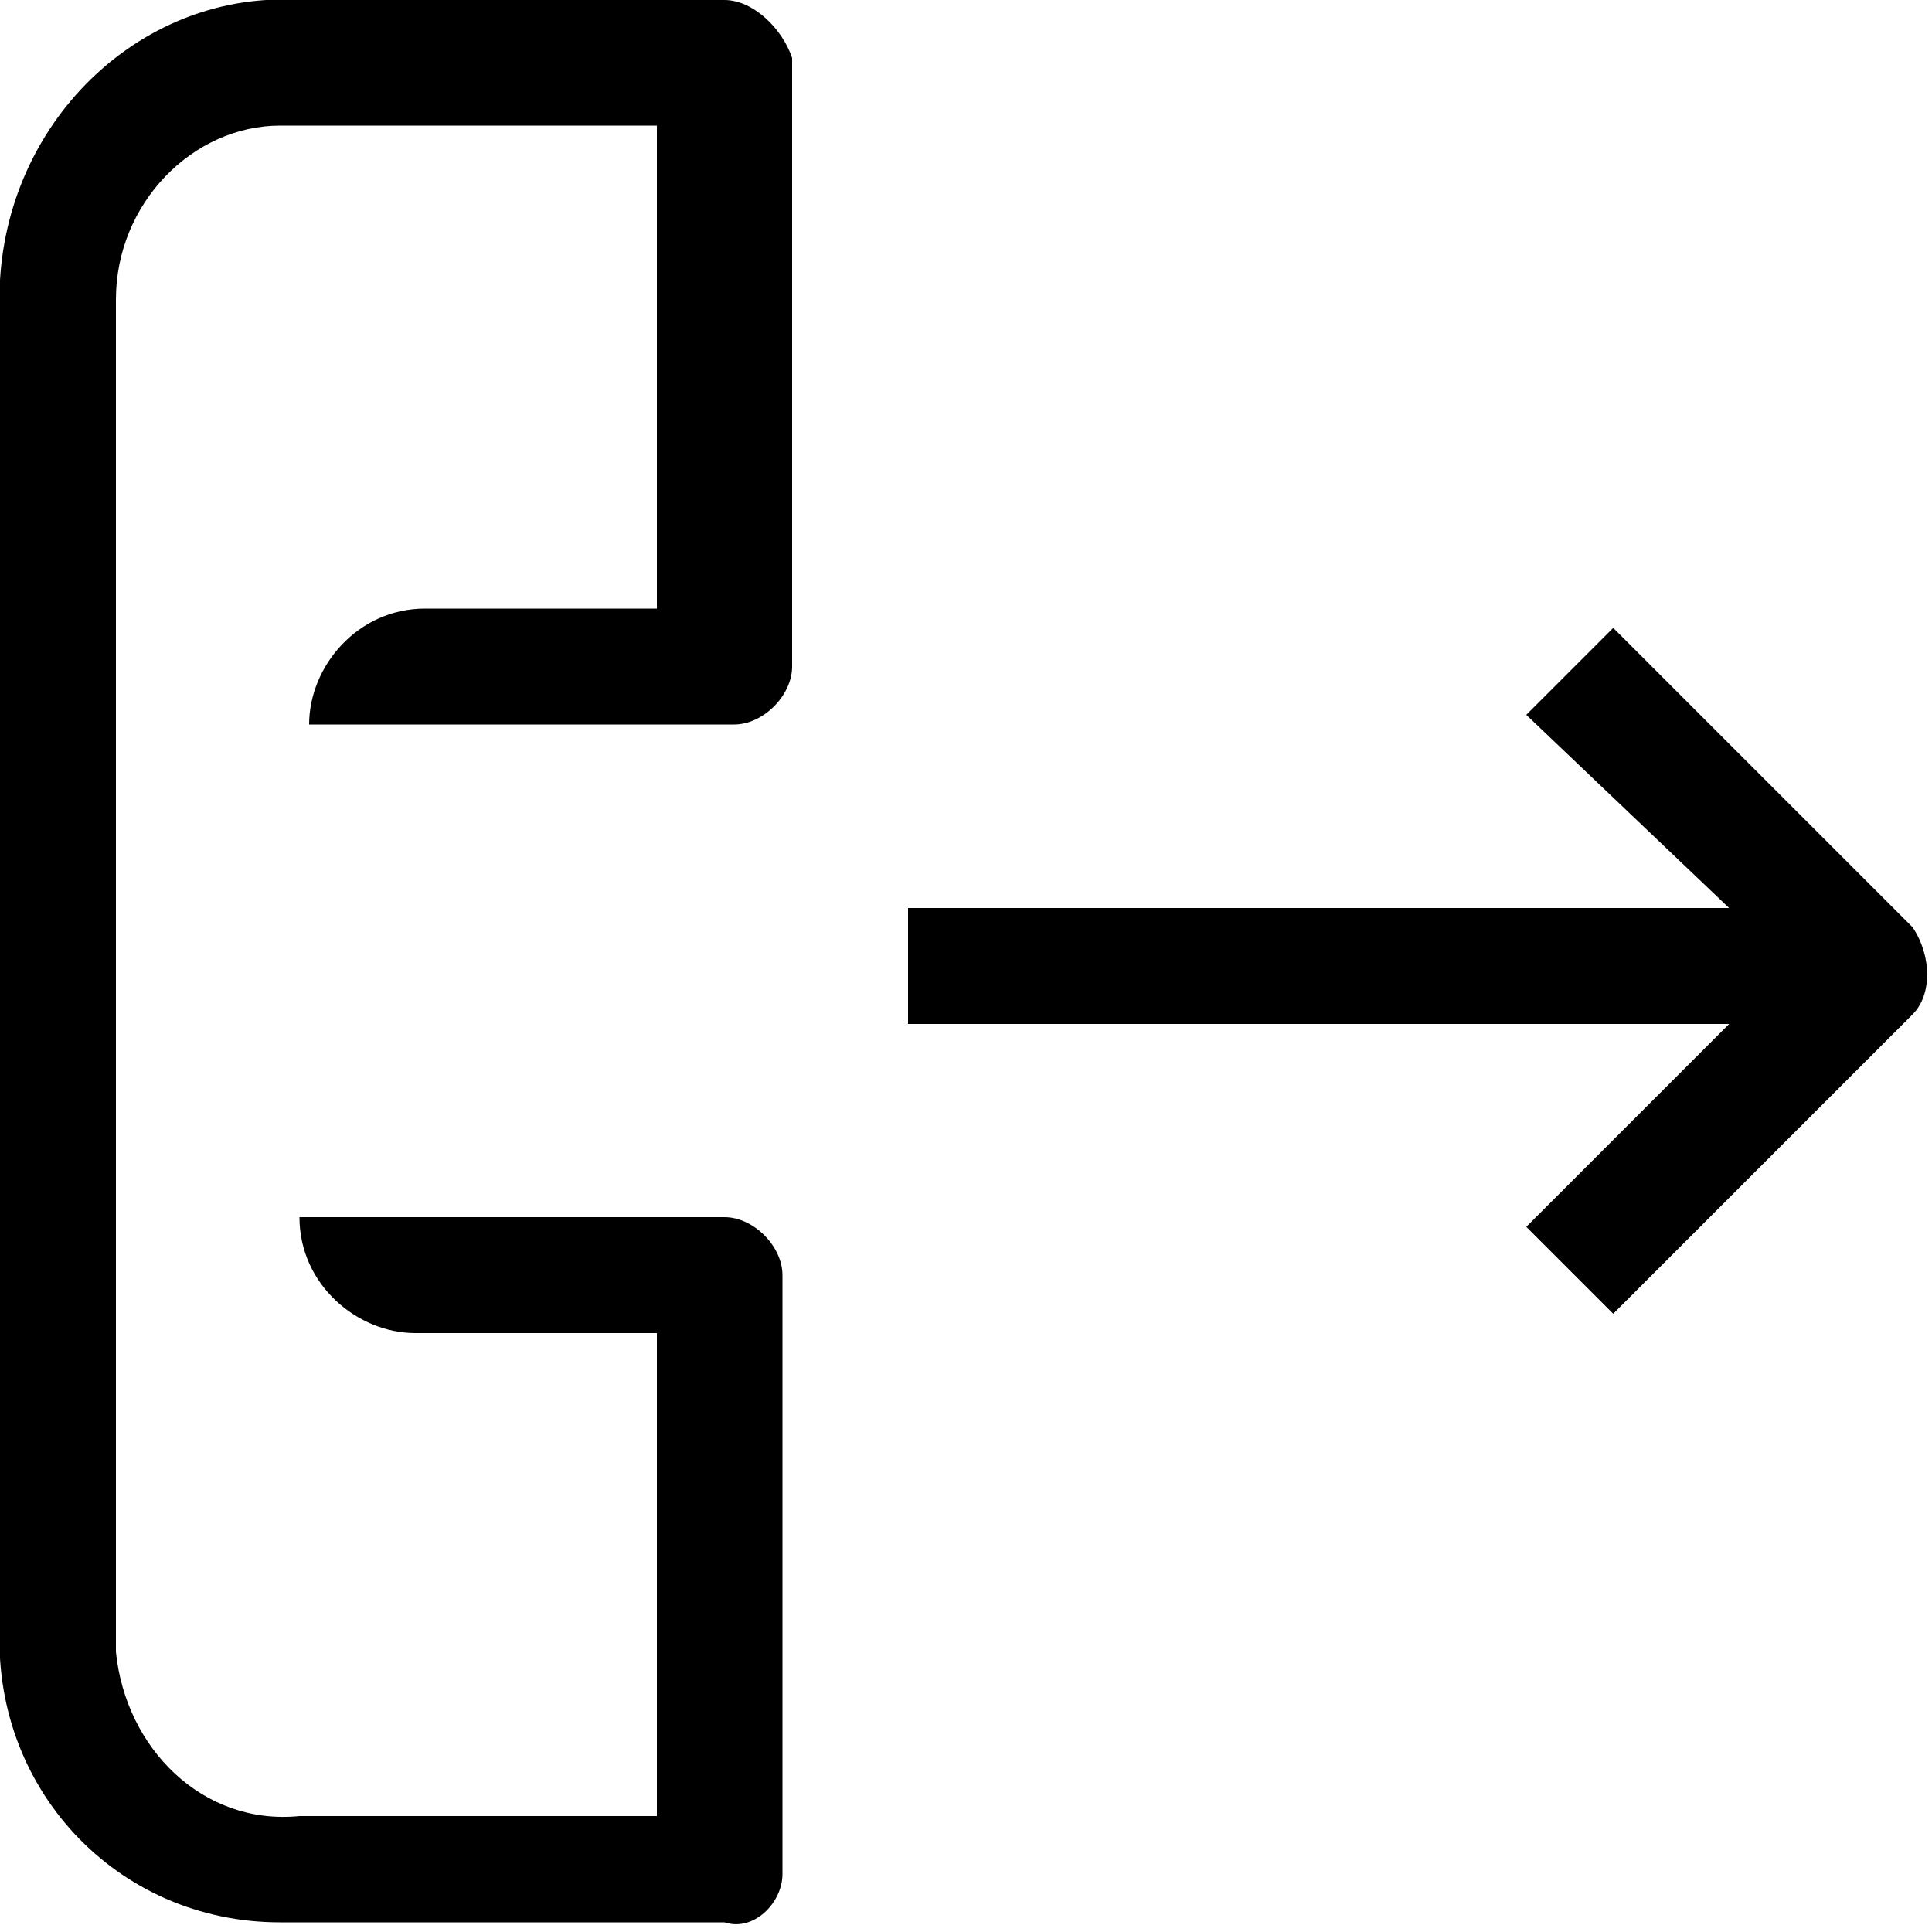
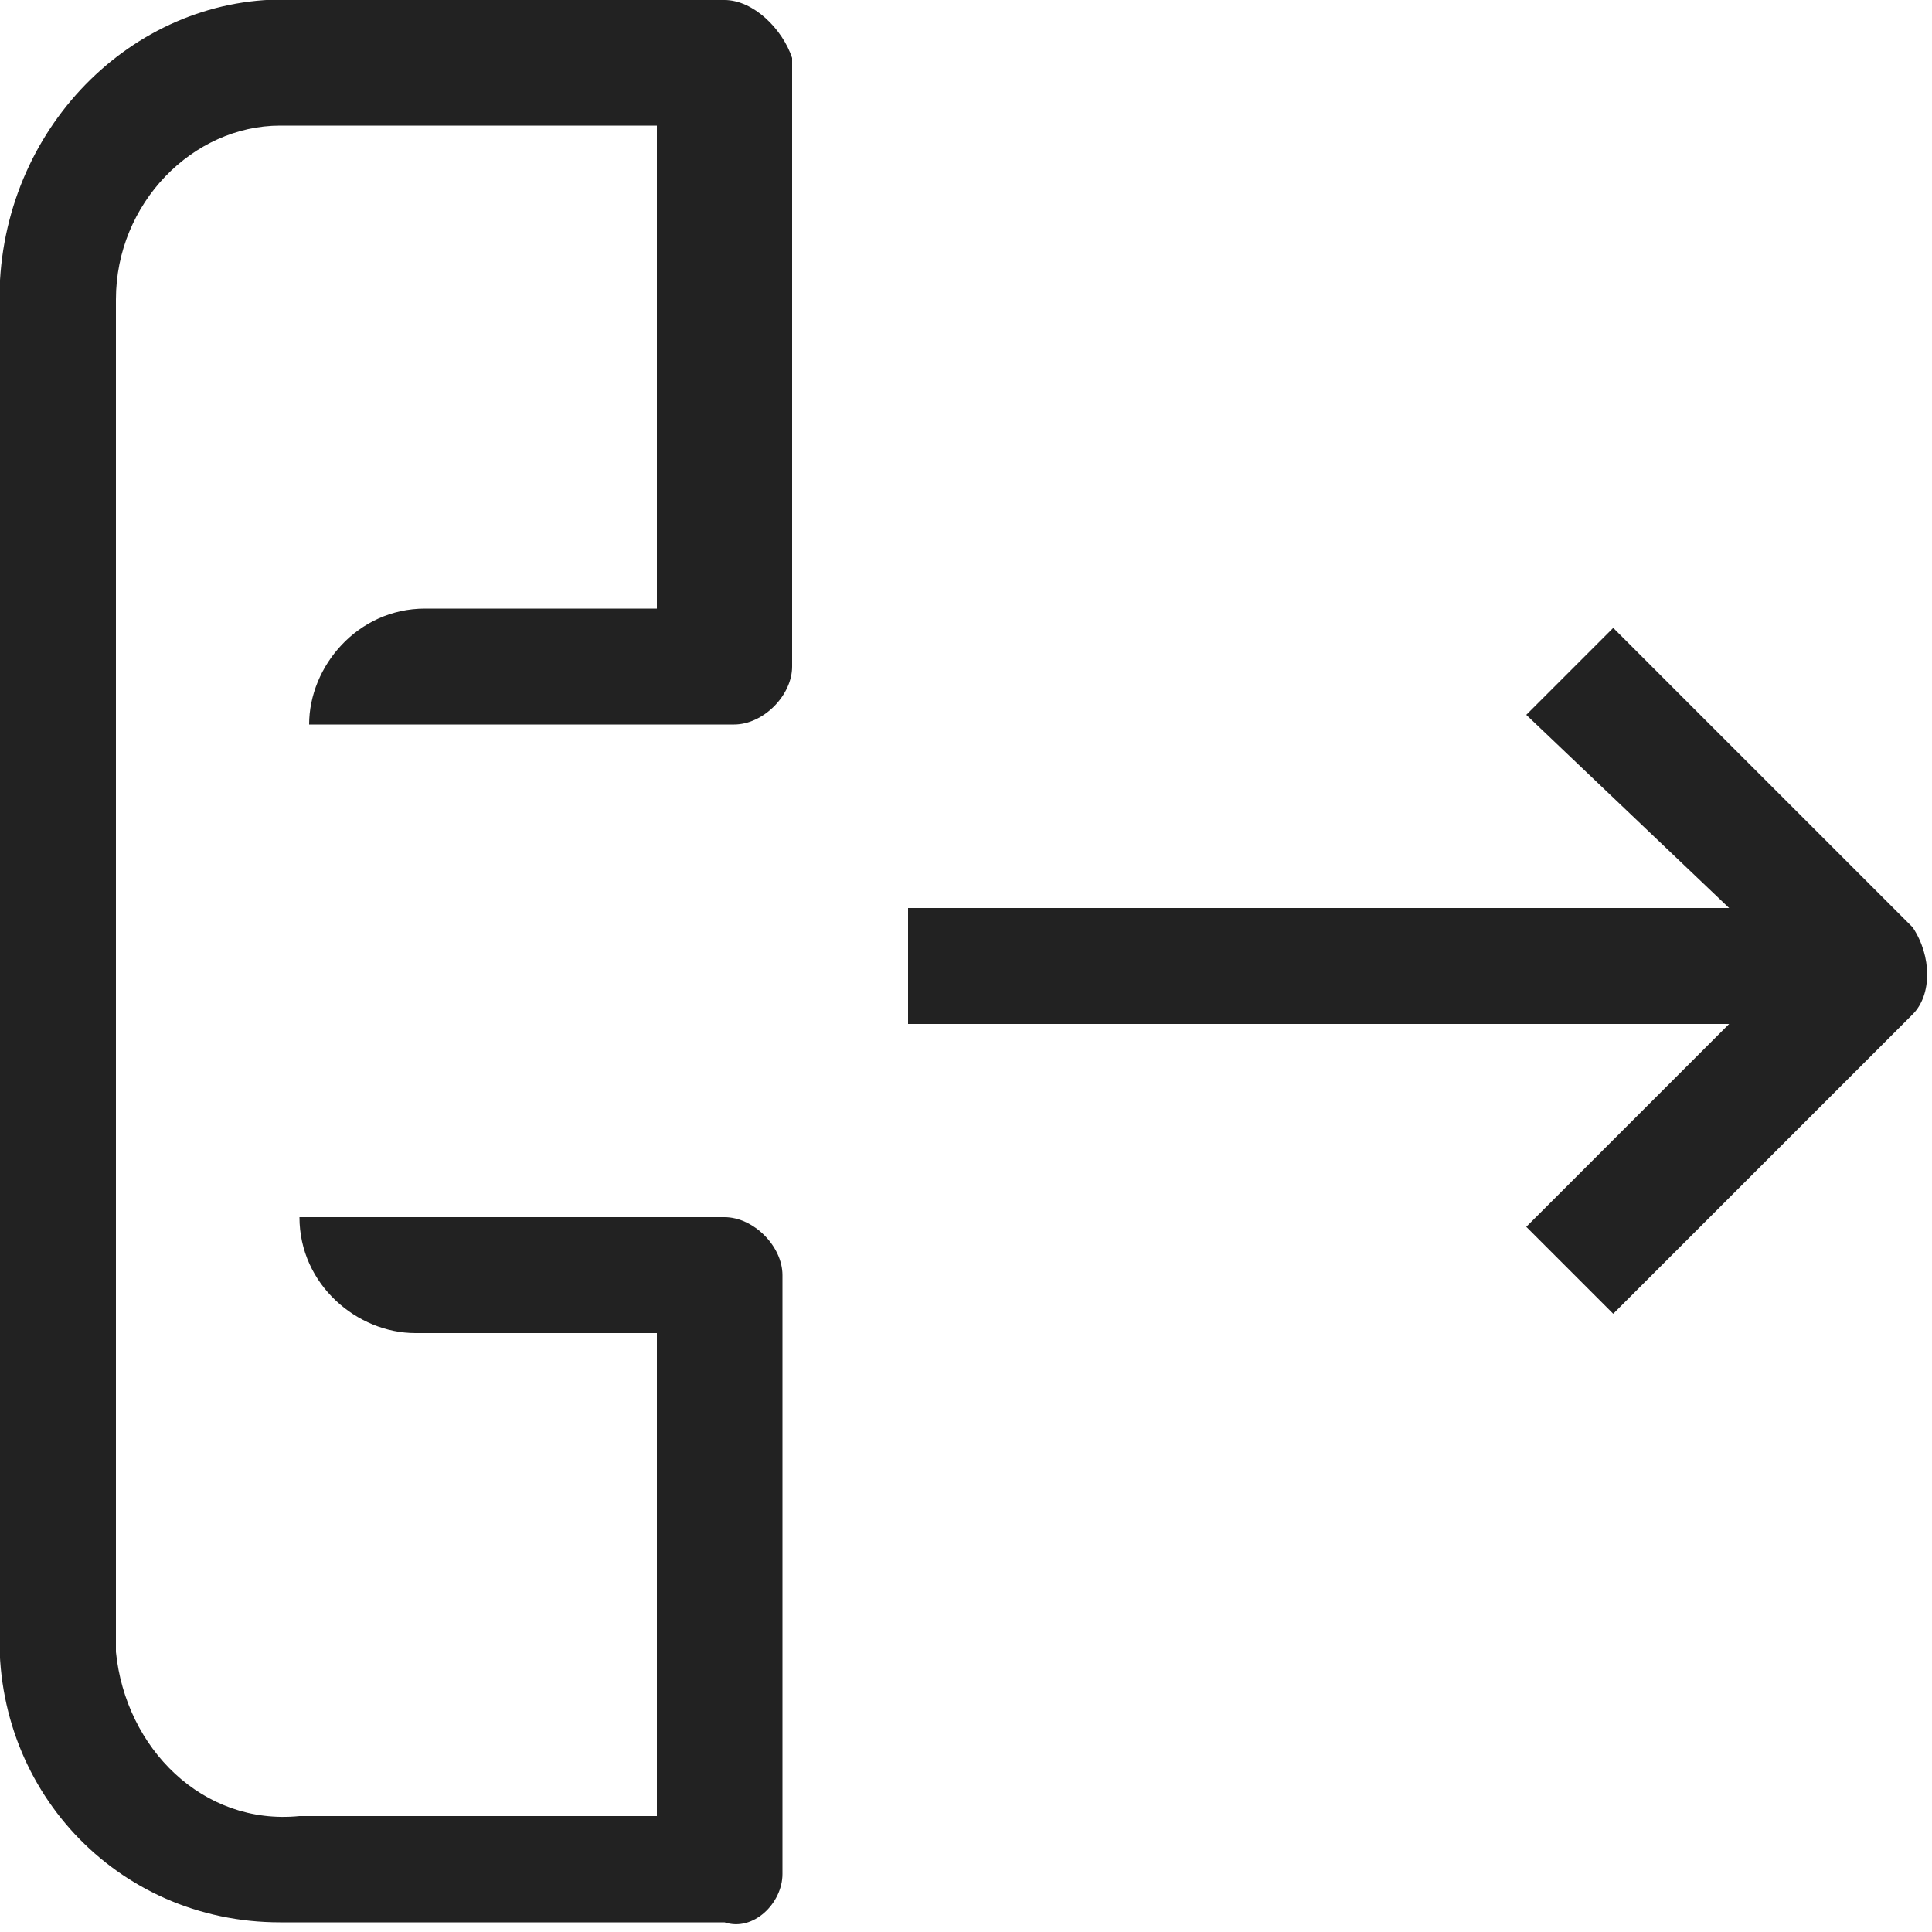
- <svg xmlns="http://www.w3.org/2000/svg" viewBox="0 0 20 20">
+ <svg xmlns="http://www.w3.org/2000/svg" viewBox="0 0 20 20" fill="#222222">
  <path d="M17.9 9.4H9.4v1.2h8.5l-2.1 2.1.9.9 3.1-3.1c.2-.2.2-.6 0-.9l-3.1-3.1-.9.9 2.1 2zm-9.8 10v-6.2c0-.3-.3-.6-.6-.6H3.1c0 .7.6 1.2 1.2 1.2h2.5v5H3.1c-1 .1-1.8-.7-1.9-1.7v-14c0-1 .8-1.8 1.7-1.8h3.9v5H4.4c-.7 0-1.2.6-1.2 1.2h4.4c.3 0 .6-.3.6-.6V.6C8.1.3 7.8 0 7.5 0H3.1C1.5-.1.1 1.2 0 2.9v13.9c-.1 1.7 1.2 3.1 2.9 3.1h4.6c.3.1.6-.2.6-.5z" />
</svg>
